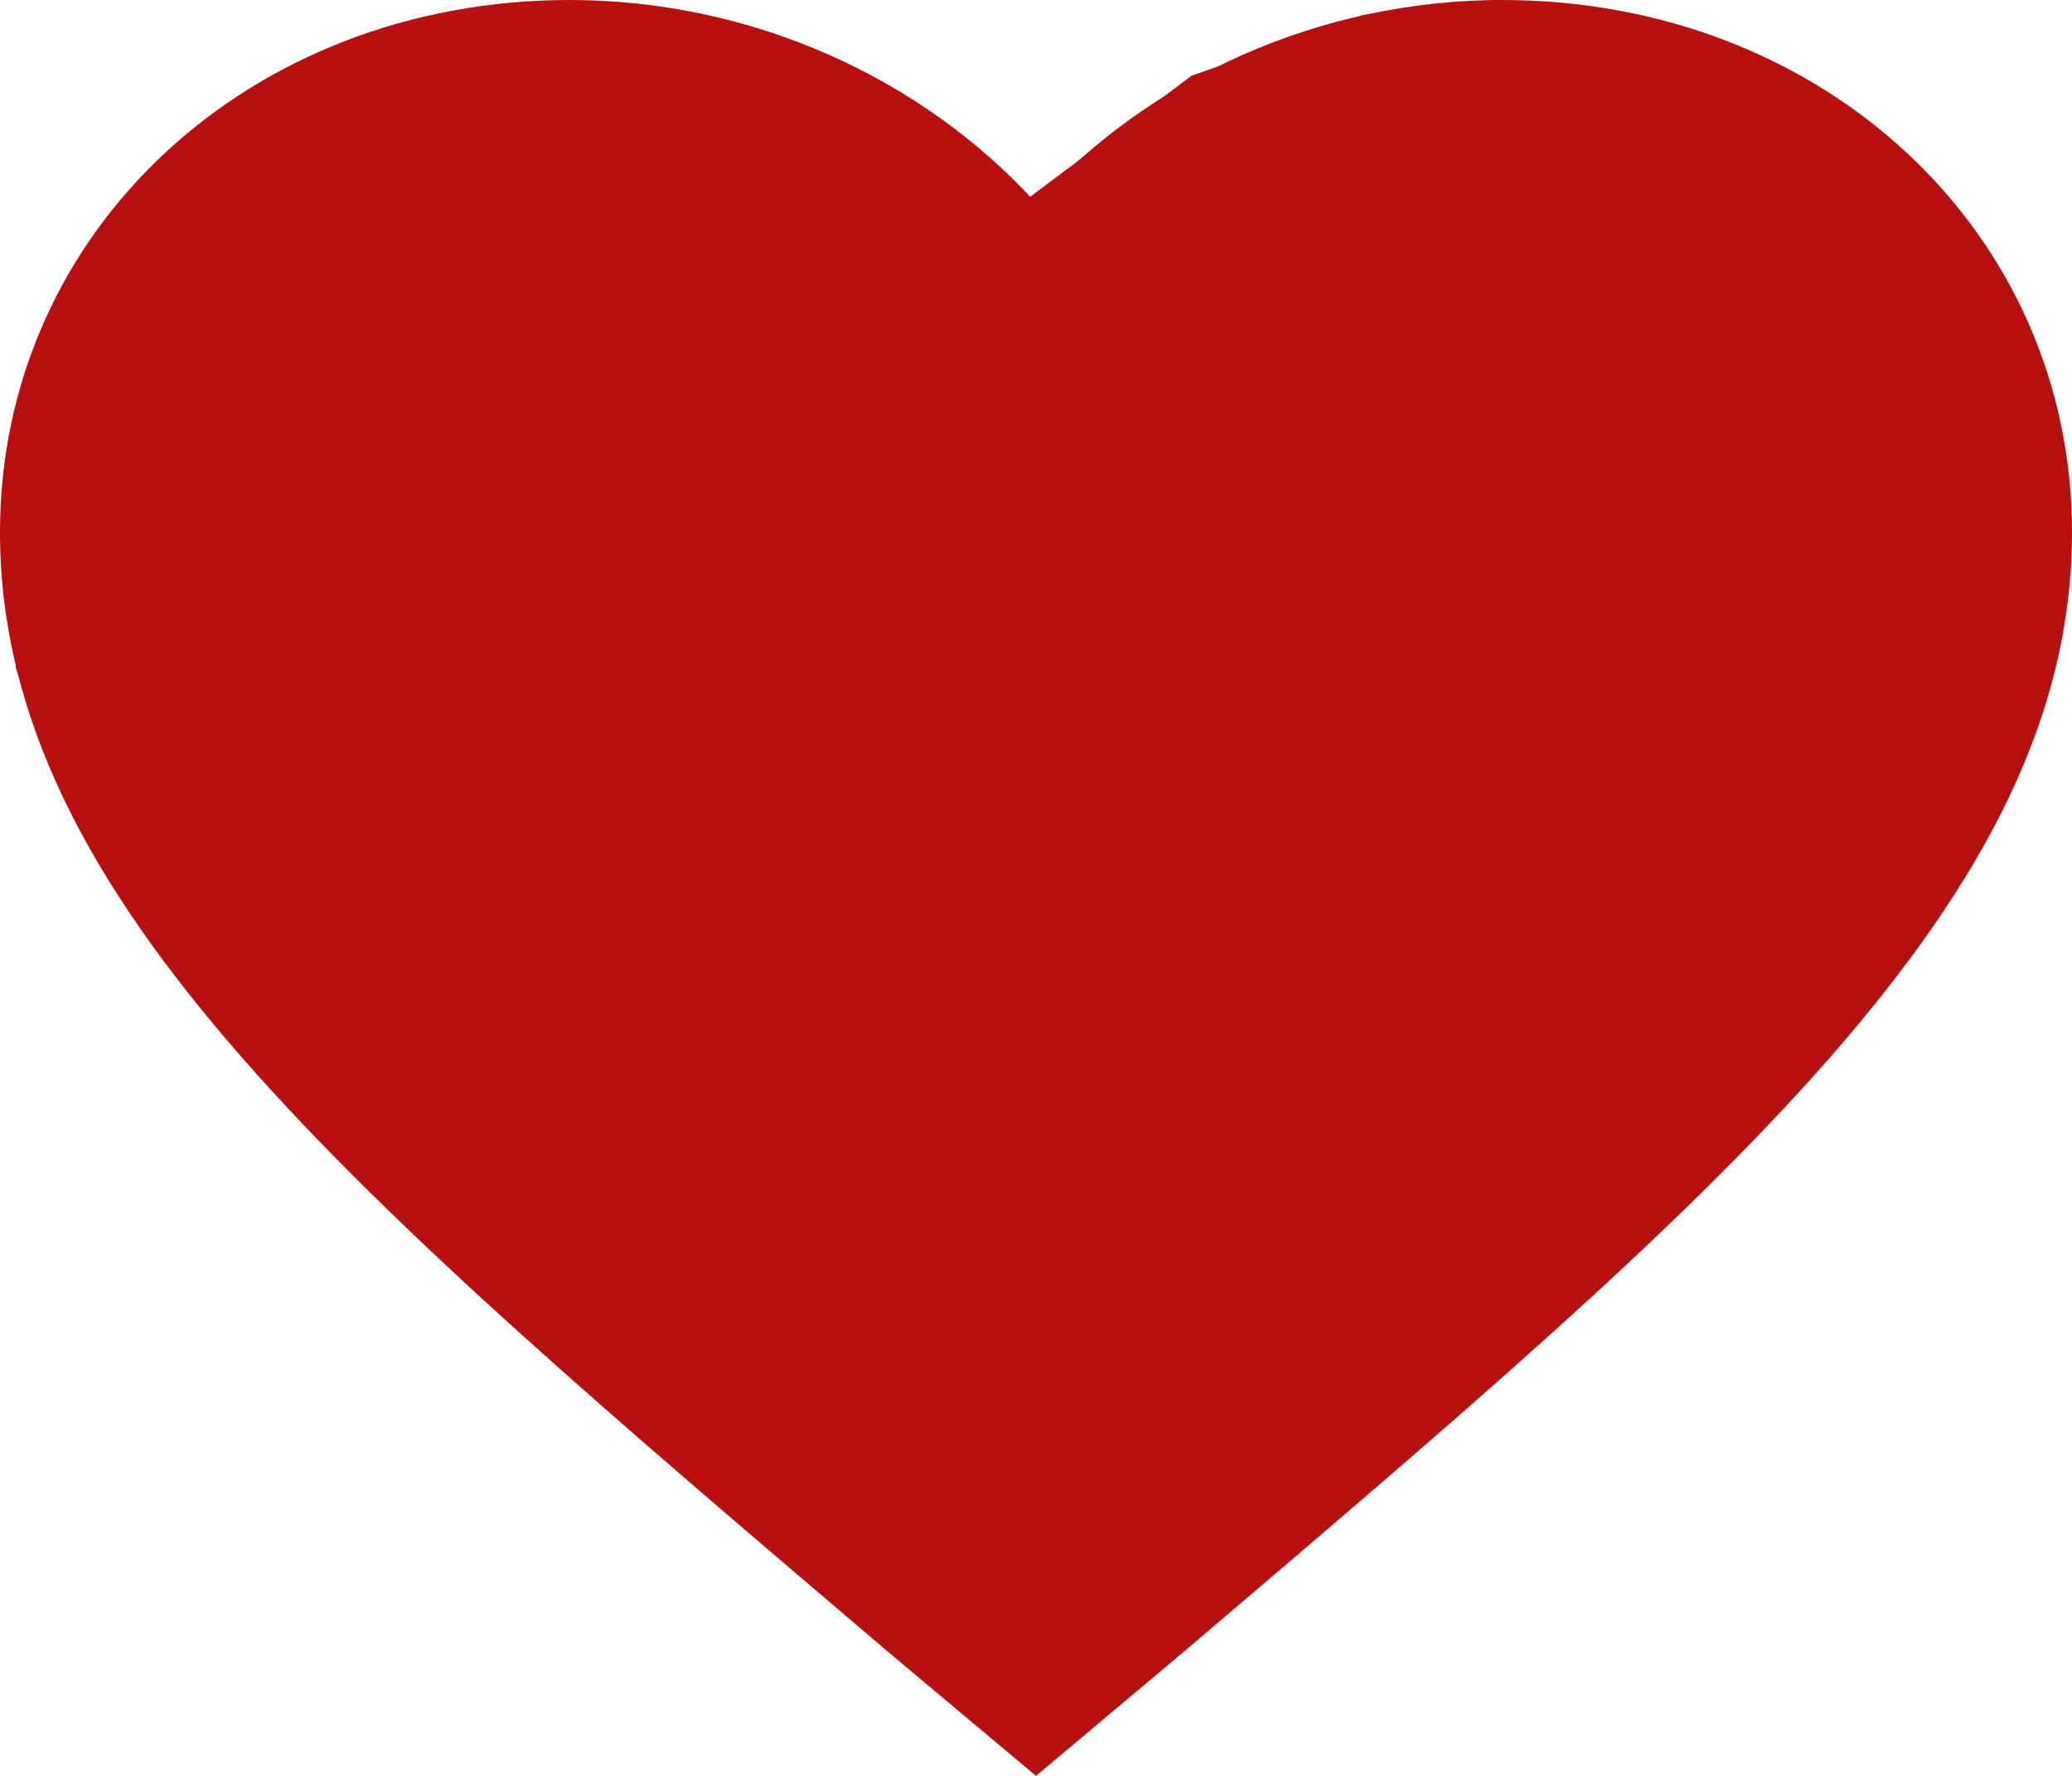
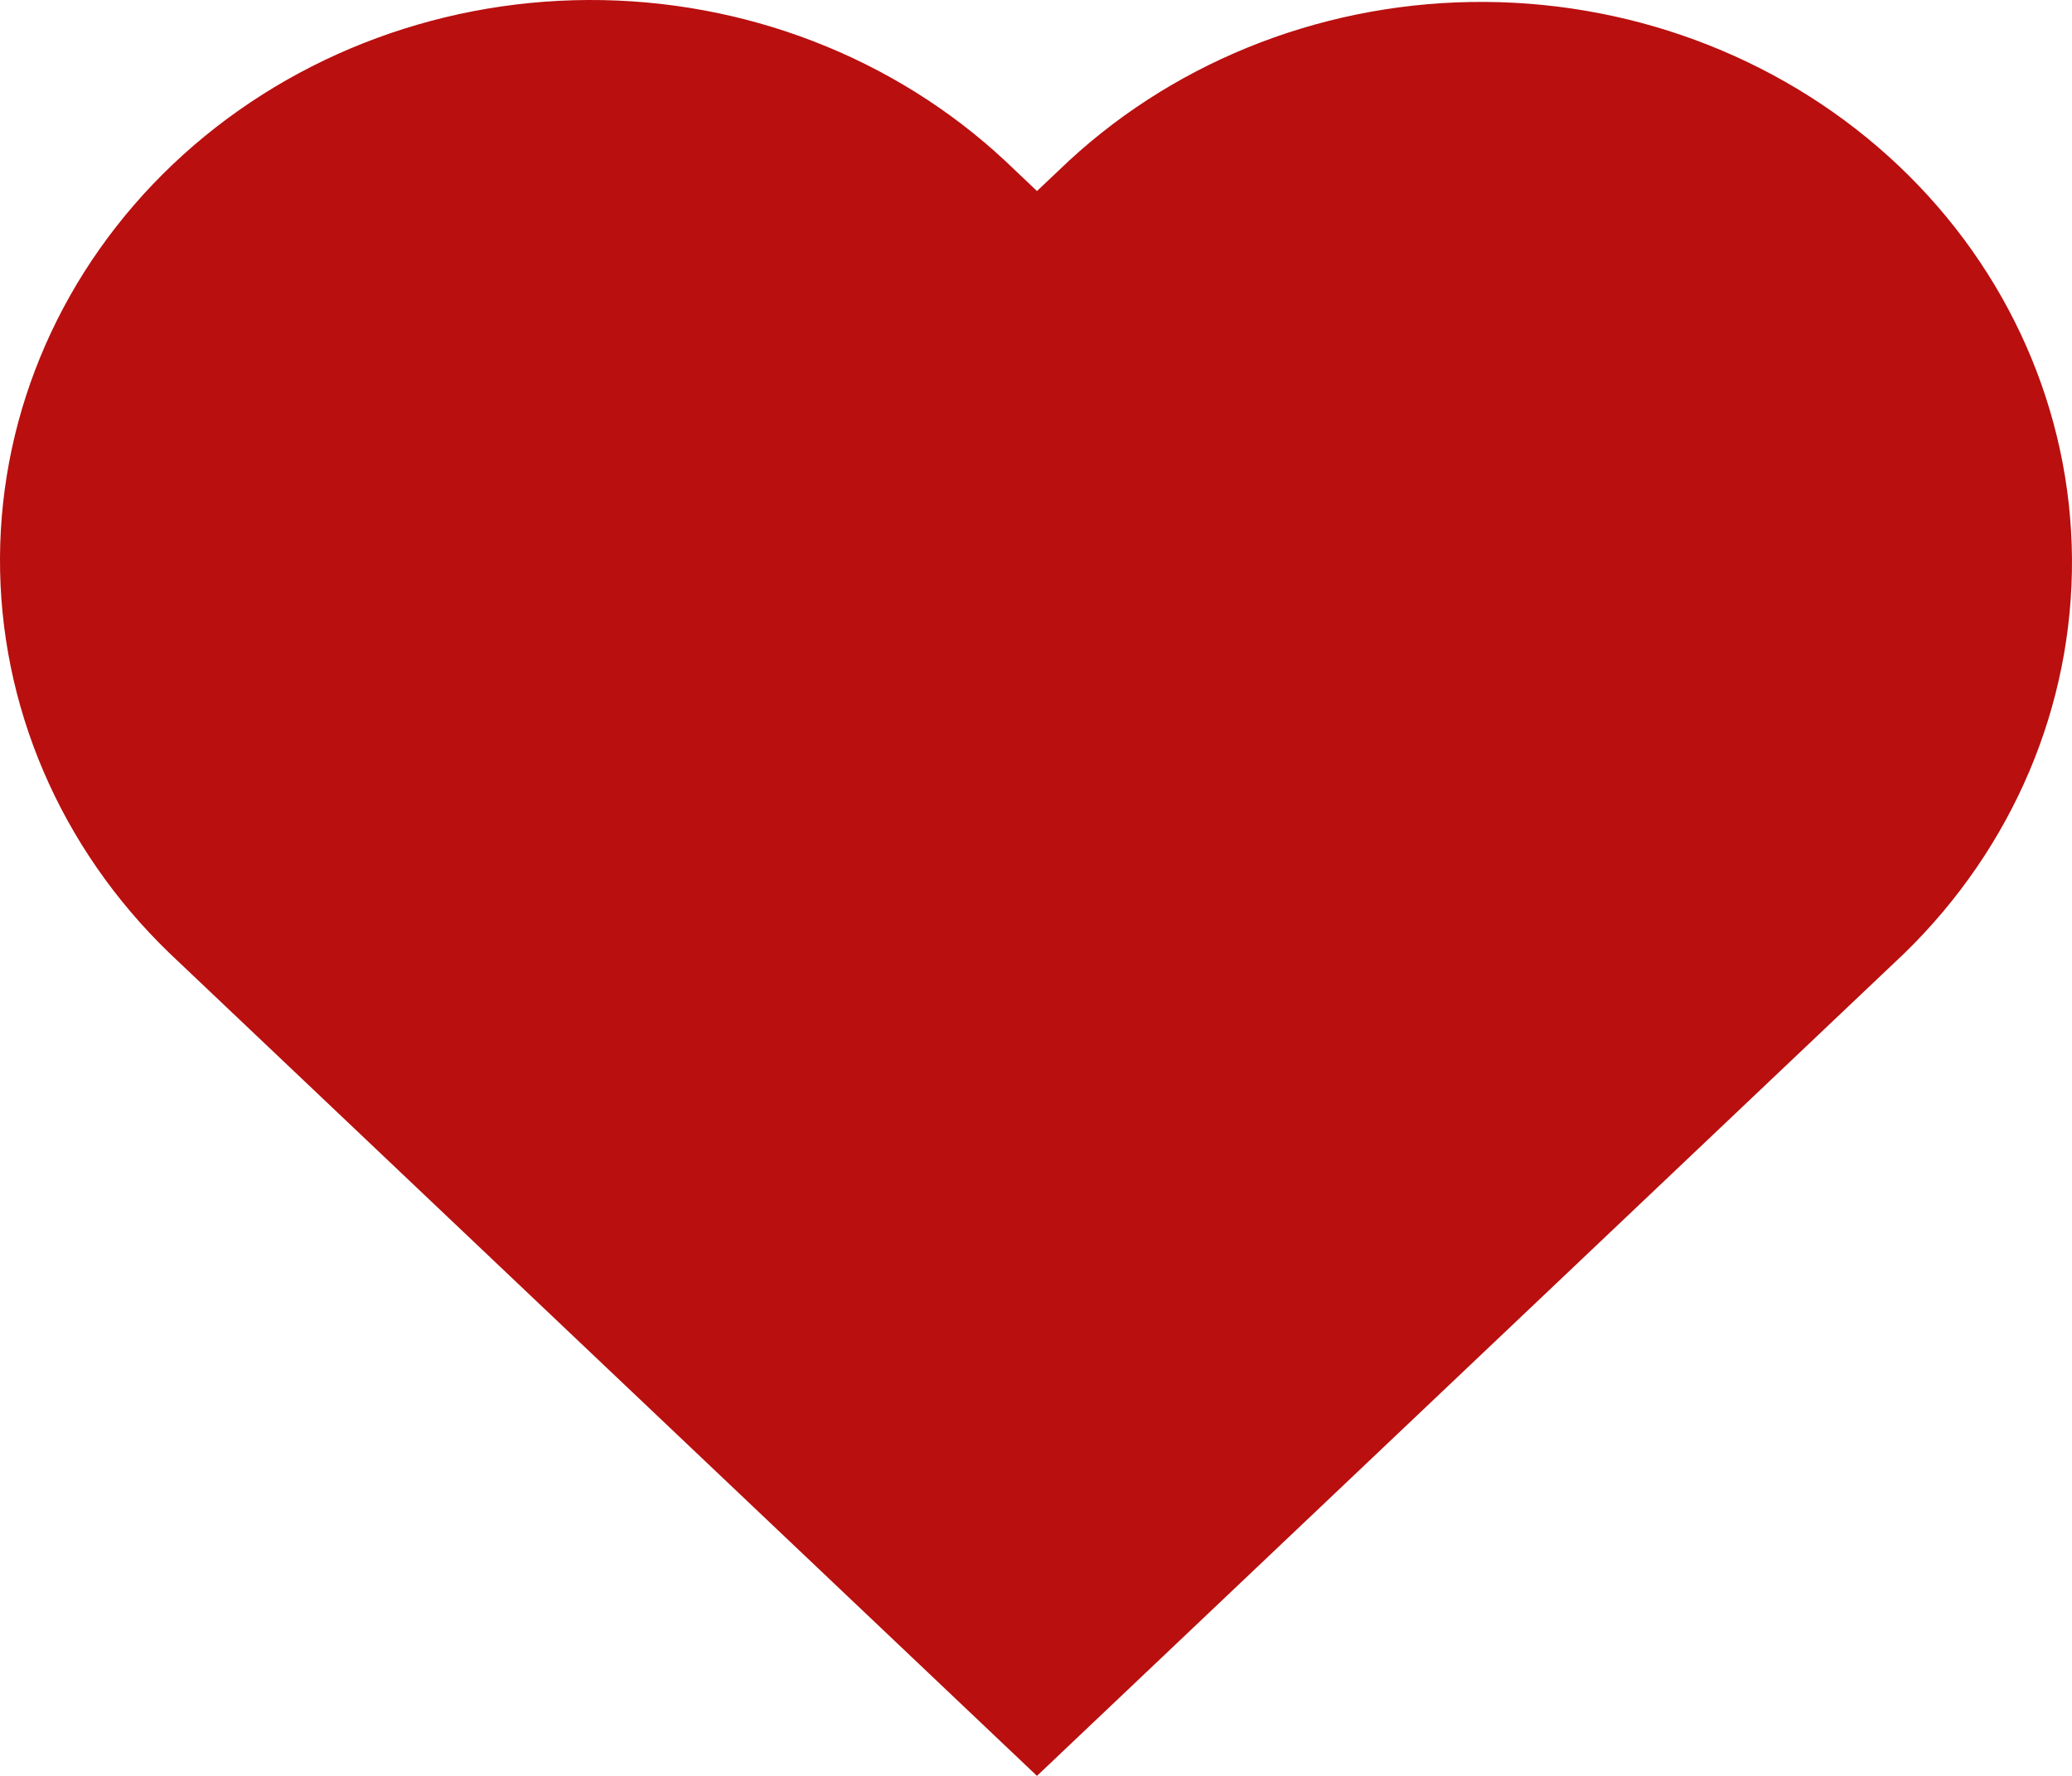
<svg xmlns="http://www.w3.org/2000/svg" width="70" height="60" viewBox="0 0 70 60" fill="none">
-   <path id="Vector" d="M50.75 0C44.62 0 38.85 2.61 35 6.86C31.14 2.61 25.37 0 19.25 0C8.39 0 0 7.84 0 17.98C0 30.4 11.89 40.38 29.92 55.74L35 60L40.07 55.74C58.1 40.38 70 30.4 70 17.98C70 7.84 61.6 0 50.75 0ZM37.16 51.44L36.45 52.05L35 53.26L33.54 52.05L32.84 51.44C24.35 44.21 17.03 37.97 12.18 32.38C7.48 26.96 5.38 22.52 5.38 17.98C5.38 14.41 6.8 11.11 9.37 8.71C11.93 6.31 15.44 5 19.25 5C23.64 5 27.99 6.9 30.87 10.08L35 14.63L39.12 10.08C42 6.9 46.35 5 50.75 5C54.55 5 58.06 6.31 60.62 8.71C63.19 11.11 64.61 14.41 64.61 17.98C64.61 22.52 62.51 26.96 57.81 32.38C52.96 37.96 45.64 44.21 37.16 51.44Z" fill="#B90F0F" fill-opacity="1" fill-rule="nonzero" />
-   <svg width="69" height="60" viewBox="0 0 69 60" fill="none">
-     <path id="Vector 7" d="M35 59L24.5 50.08L14.5 41L8.5 35L5.5 31L2 25L1.04 22.5L1 21L0.5 18.07L1.04 14.82L2.15 12.12L3.79 9.41L5.5 6.5L7.5 4.5L10.5 2.5L12.5 2L16 1L21 1L25 2L28 3L31 4.54L34.5 7.5L36.5 6L38.45 4.54L40.5 3L43.4 2L46.15 1L50.5 0.5L54.5 1L58.5 2.5L61 4L63.5 5.98L66 9.41L68 12.42L68.5 14.9L68.5 16.38L68.5 20.78L67.5 24.81L64.84 29.27L61 34.72L54.5 41.16L35 59Z" fill="#B90F0F" fill-opacity="1" fill-rule="nonzero" />
-     <path id="Vector 7" d="M8.5 35L5.5 31L2 25L1.04 22.5L1 21L0.5 18.07L1.04 14.82L2.15 12.12L3.79 9.41L5.5 6.5L7.5 4.5L10.5 2.5L12.5 2L16 1L21 1L25 2L28 3L31 4.54L34.5 7.5L36.5 6L38.45 4.54L40.5 3L43.4 2L46.15 1L50.5 0.5L54.5 1L58.5 2.5L61 4L63.5 5.98L66 9.41L68 12.42L68.5 14.9L68.5 16.38L68.5 20.78L67.5 24.81L64.84 29.27L61 34.72L54.5 41.16L35 59L24.5 50.08L14.5 41L8.5 35Z" stroke="#B90F0F" stroke-opacity="1" stroke-width="1" />
-   </svg>
+   <path d="M36.12 5.426L35.033 6.454L33.946 5.423C30.191 1.926 25.132 -0.023 19.87 0C14.607 0.023 9.568 2.016 5.847 5.545C2.126 9.074 0.024 13.854 0 18.845C-0.024 23.836 2.031 28.634 5.717 32.196L6.805 33.227L35.033 60L63.262 33.227L64.349 32.196C68.006 28.629 70.036 23.84 69.999 18.864C69.963 13.889 67.862 9.127 64.153 5.609C60.443 2.091 55.422 0.099 50.176 0.065C44.93 0.031 39.881 1.956 36.12 5.426Z" fill="#B90F0F" />
</svg>
